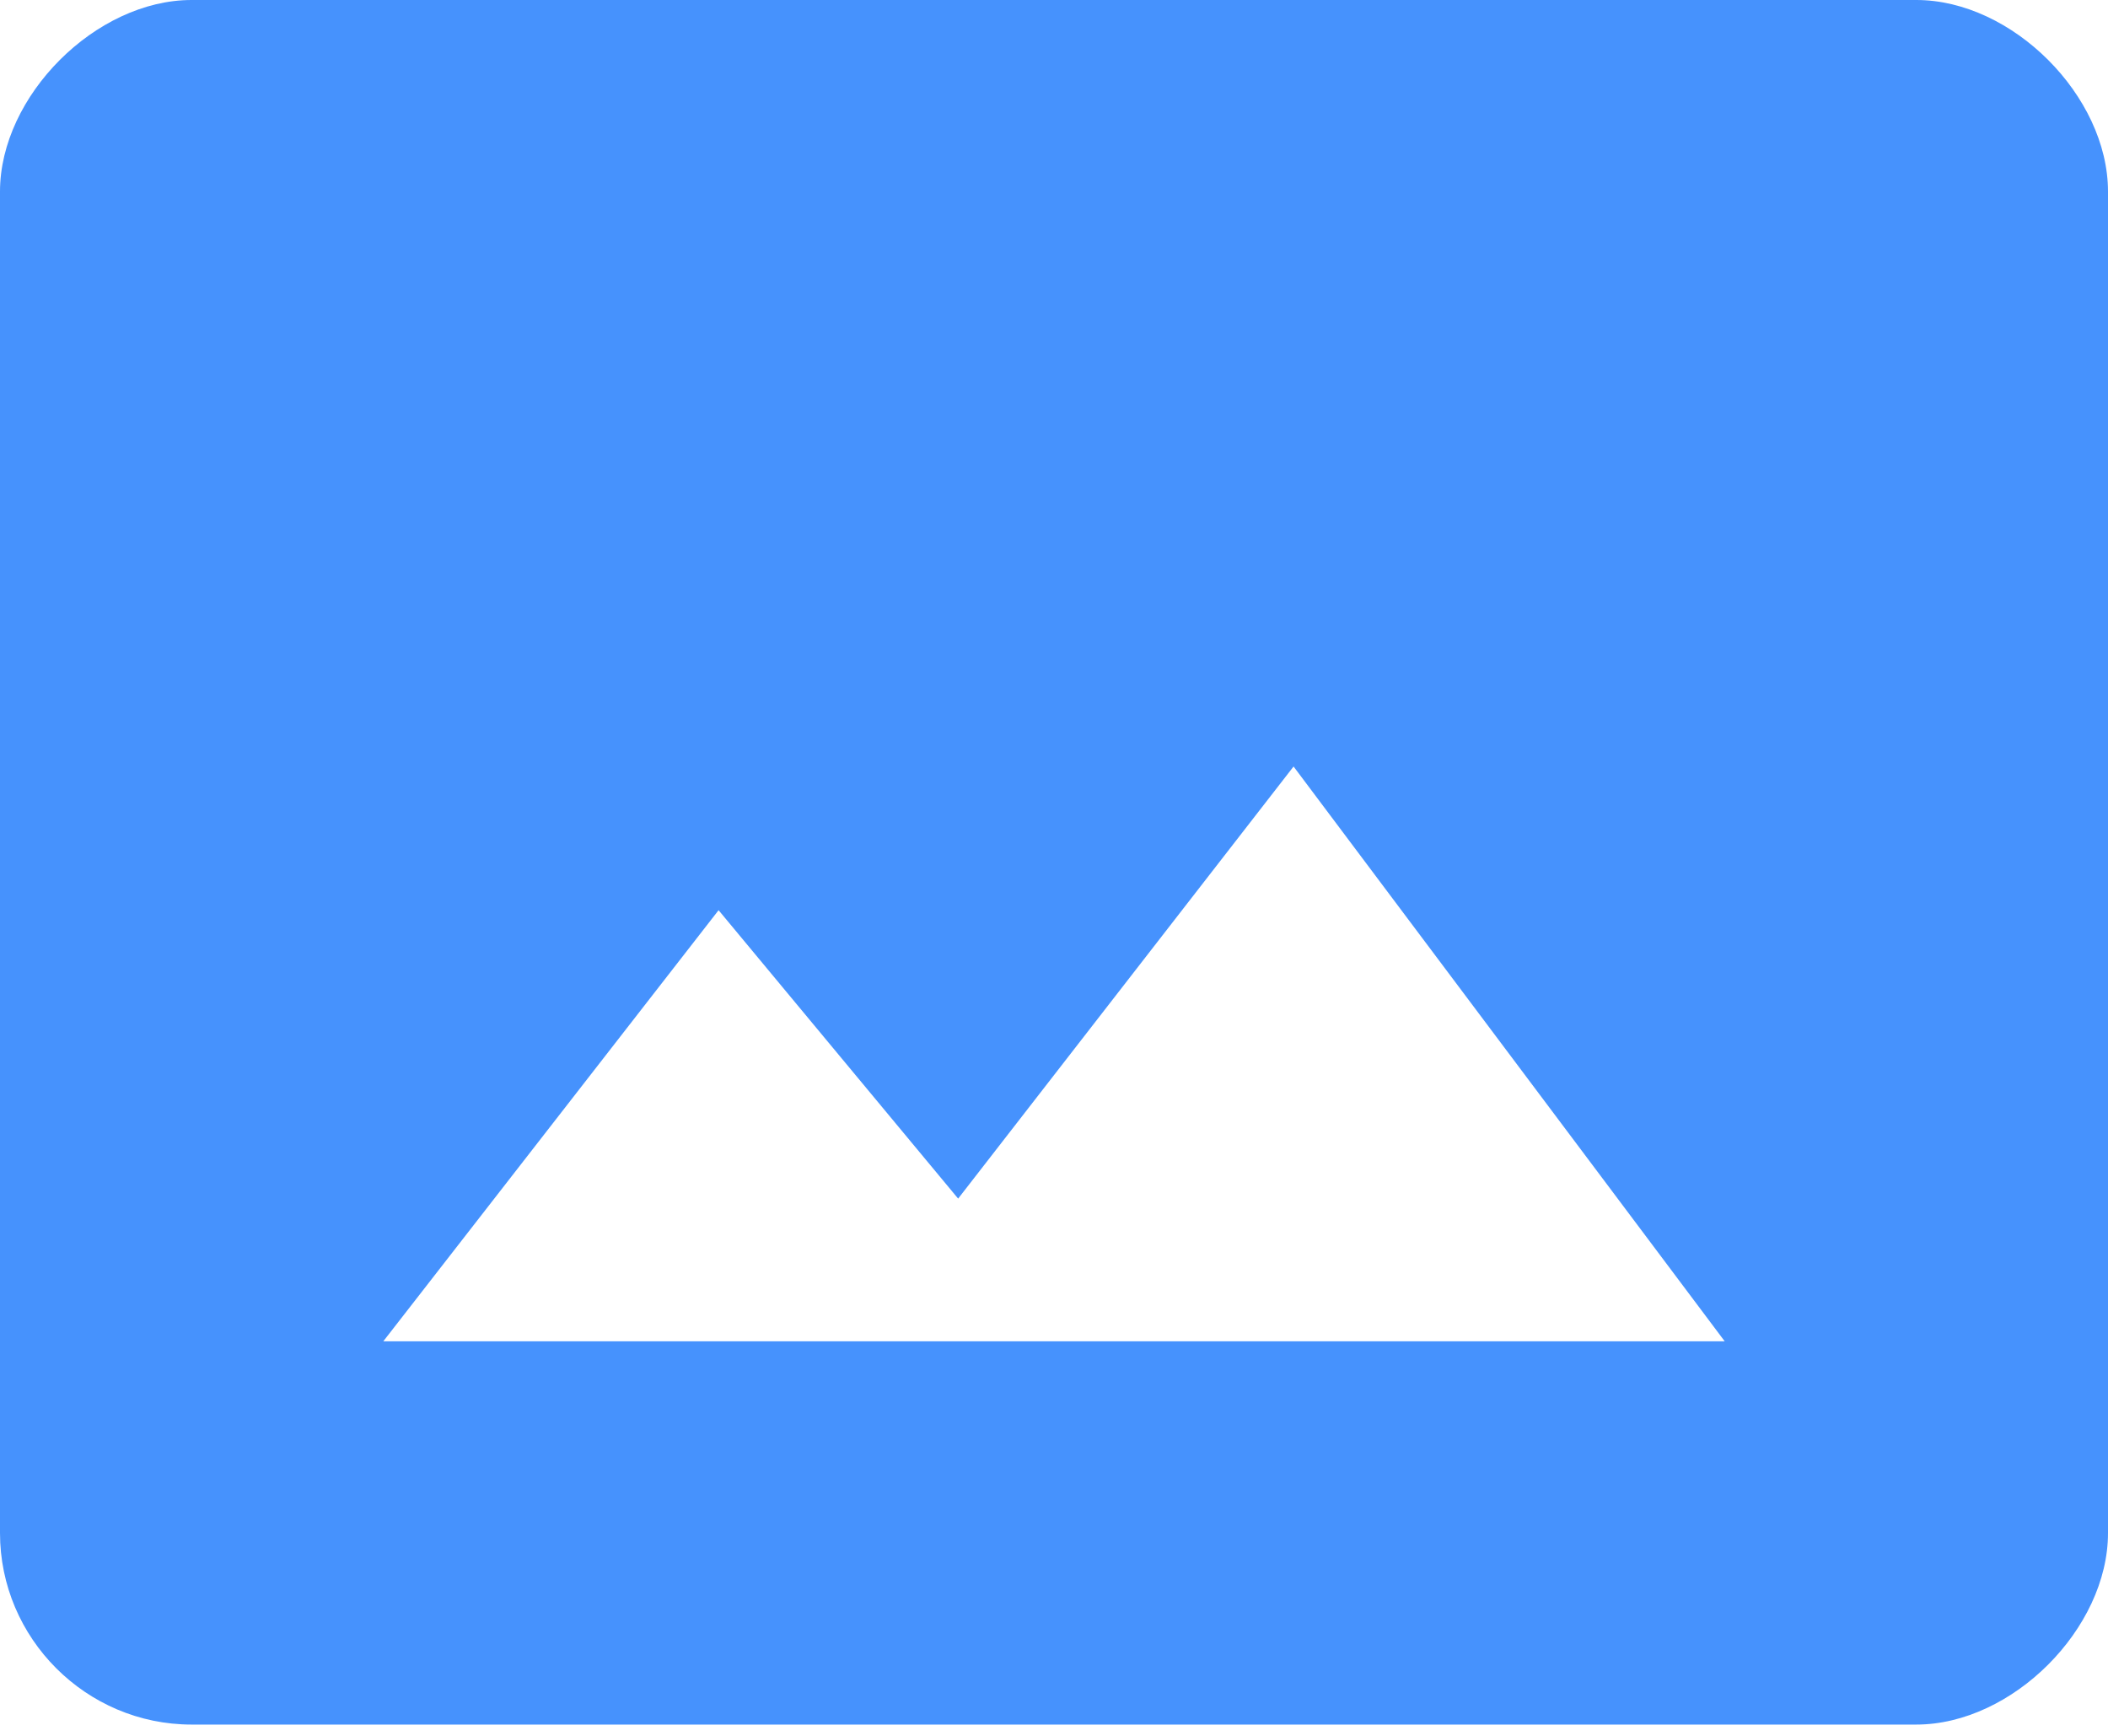
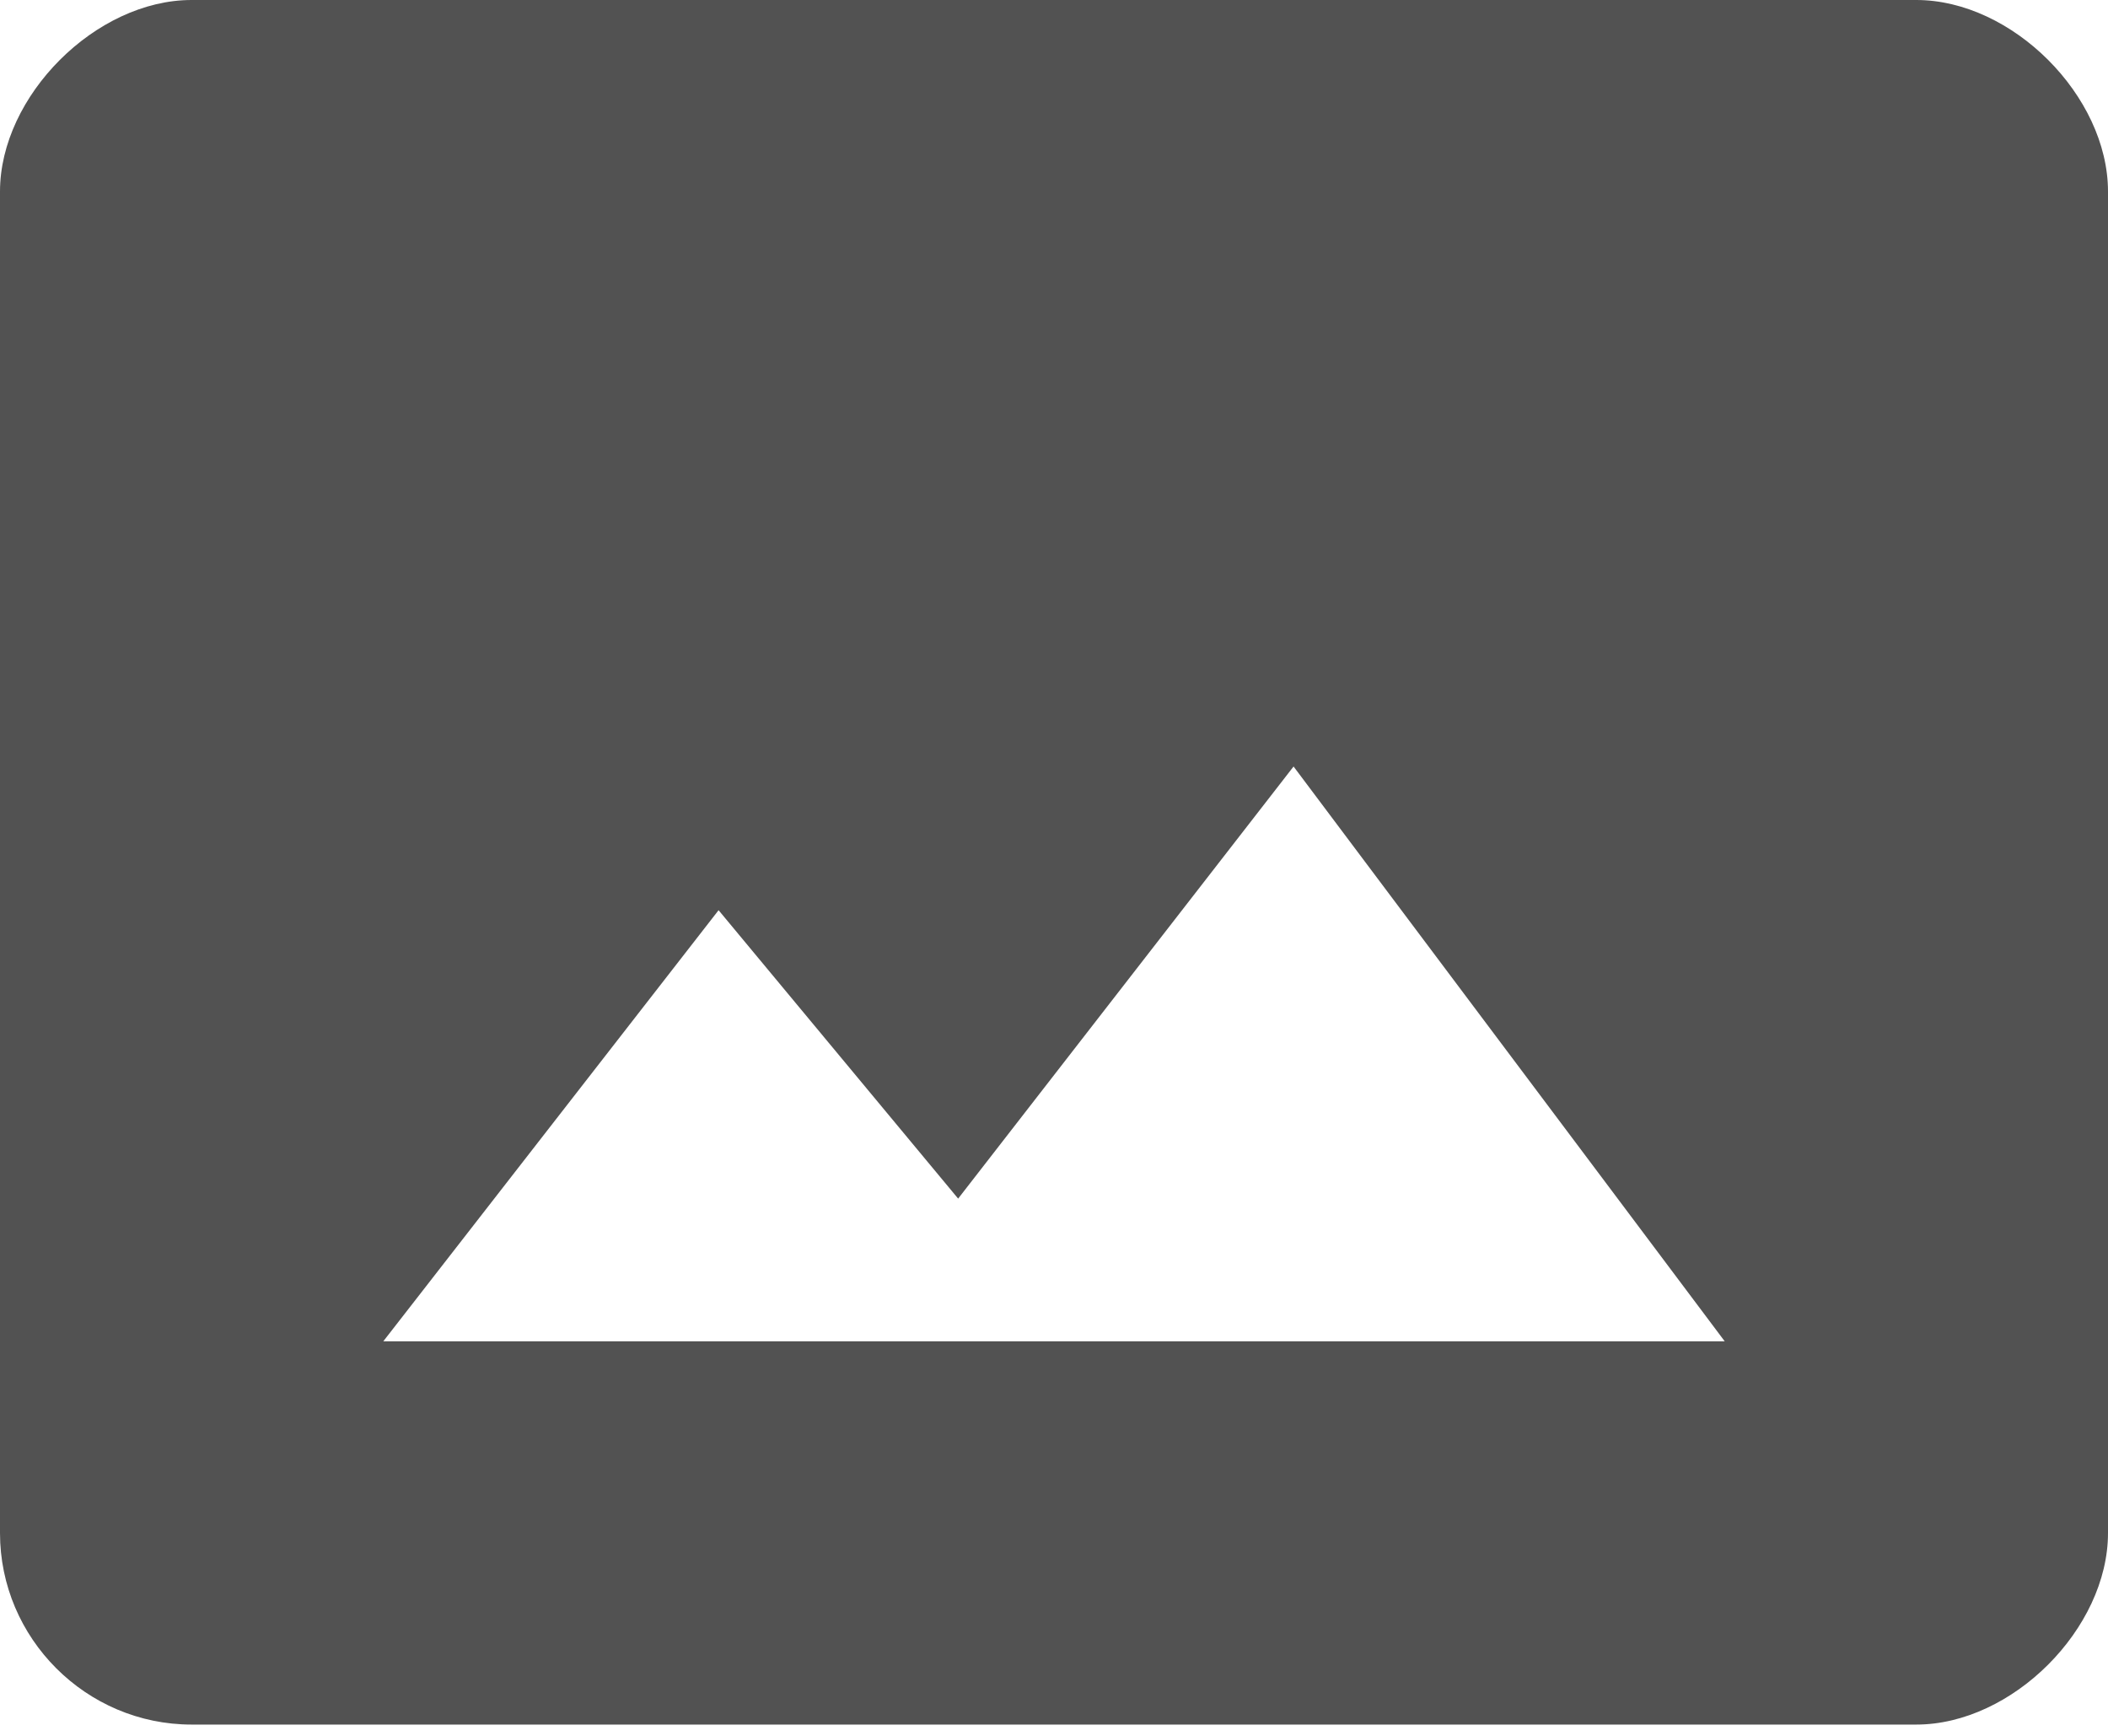
<svg xmlns="http://www.w3.org/2000/svg" width="17" height="14" viewBox="0 0 17 14" fill="none">
-   <path d="M15.454 0H1.545C0.773 0 0 0.773 0 1.545V12.364C0 13.214 0.695 13.909 1.545 13.909H15.454C16.227 13.909 17 13.136 17 12.364V1.545C17 0.773 16.227 0 15.454 0ZM3.091 10.818L5.795 7.341L7.727 9.667L10.432 6.182L13.909 10.818H3.091Z" fill="#4692FD" />
+   <path d="M15.454 0H1.545C0.773 0 0 0.773 0 1.545V12.364C0 13.214 0.695 13.909 1.545 13.909H15.454C16.227 13.909 17 13.136 17 12.364V1.545C17 0.773 16.227 0 15.454 0ZM3.091 10.818L5.795 7.341L7.727 9.667L10.432 6.182L13.909 10.818H3.091Z" fill="#525252" />
</svg>
